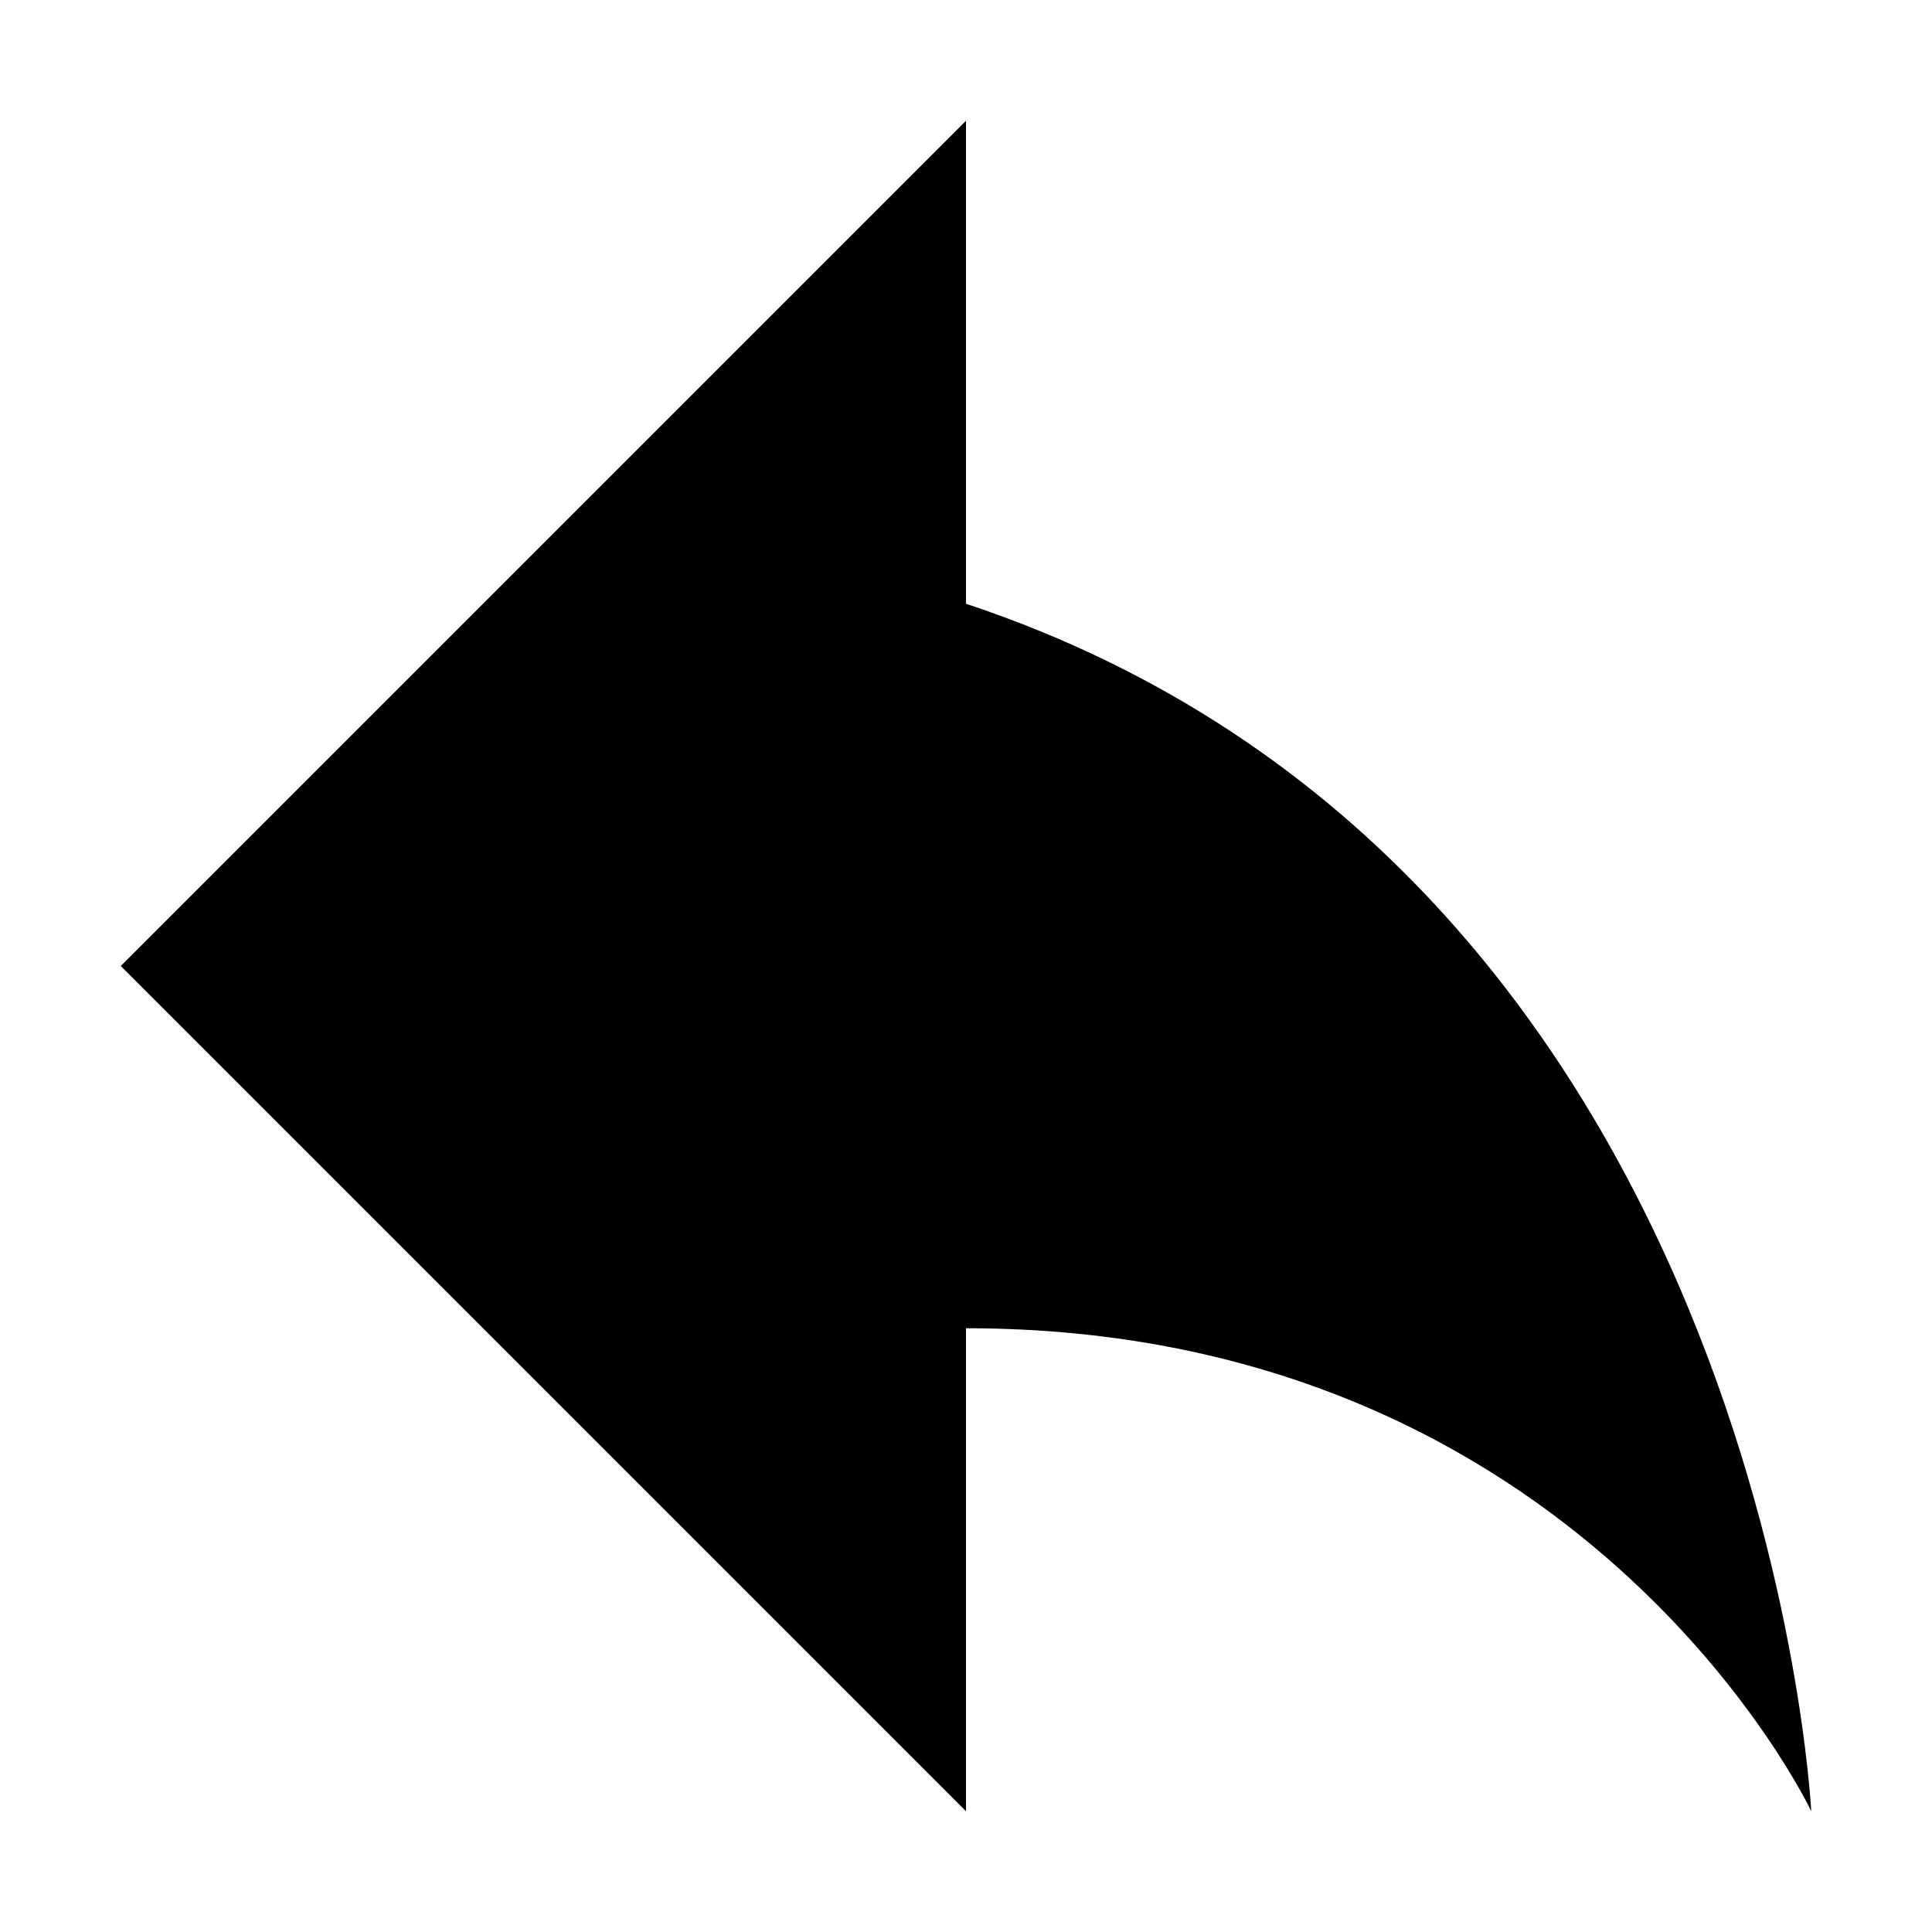
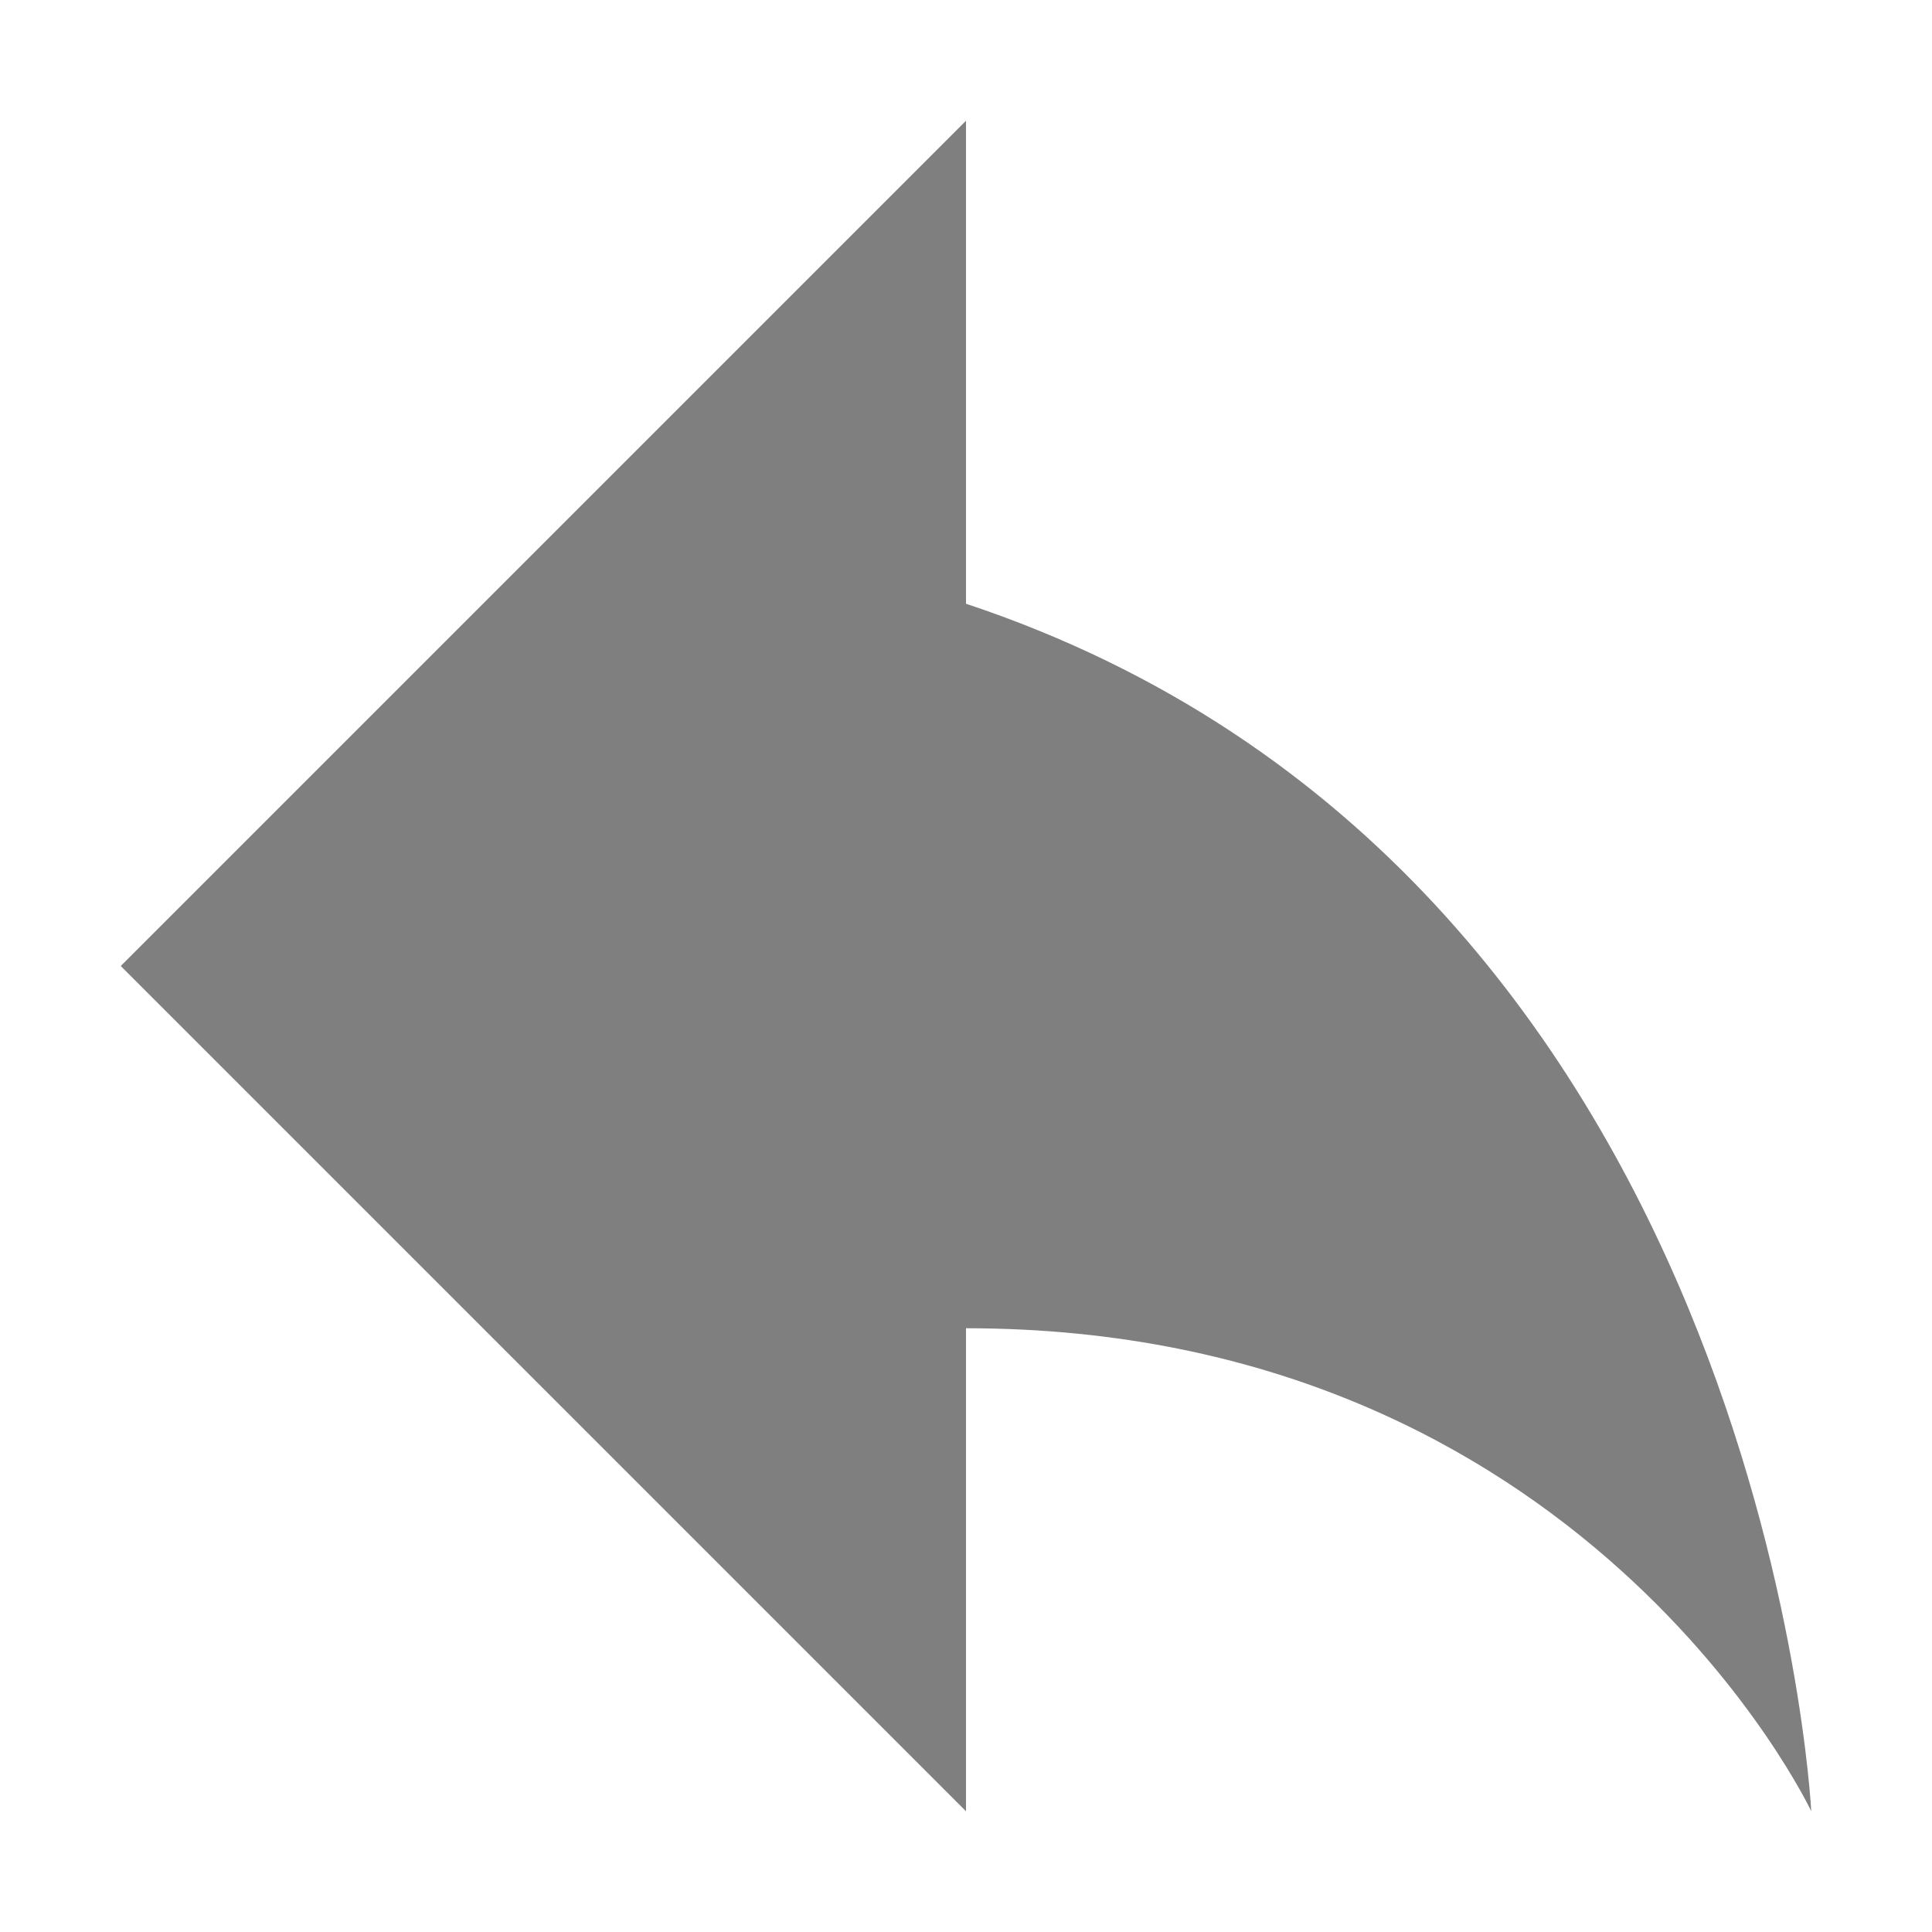
<svg xmlns="http://www.w3.org/2000/svg" height="16" width="16" version="1.1">
-   <g transform="matrix(-1,0,0,1,16,-1036.4)">
+   <g opacity=".5" transform="matrix(-1,0,0,1,16,-1036.4)">
    <path d="m1 1051.4s0.391-7.803 7-10v-4l7 7-7 7v-4c-5.116 0-7 4-7 4z" />
  </g>
</svg>
